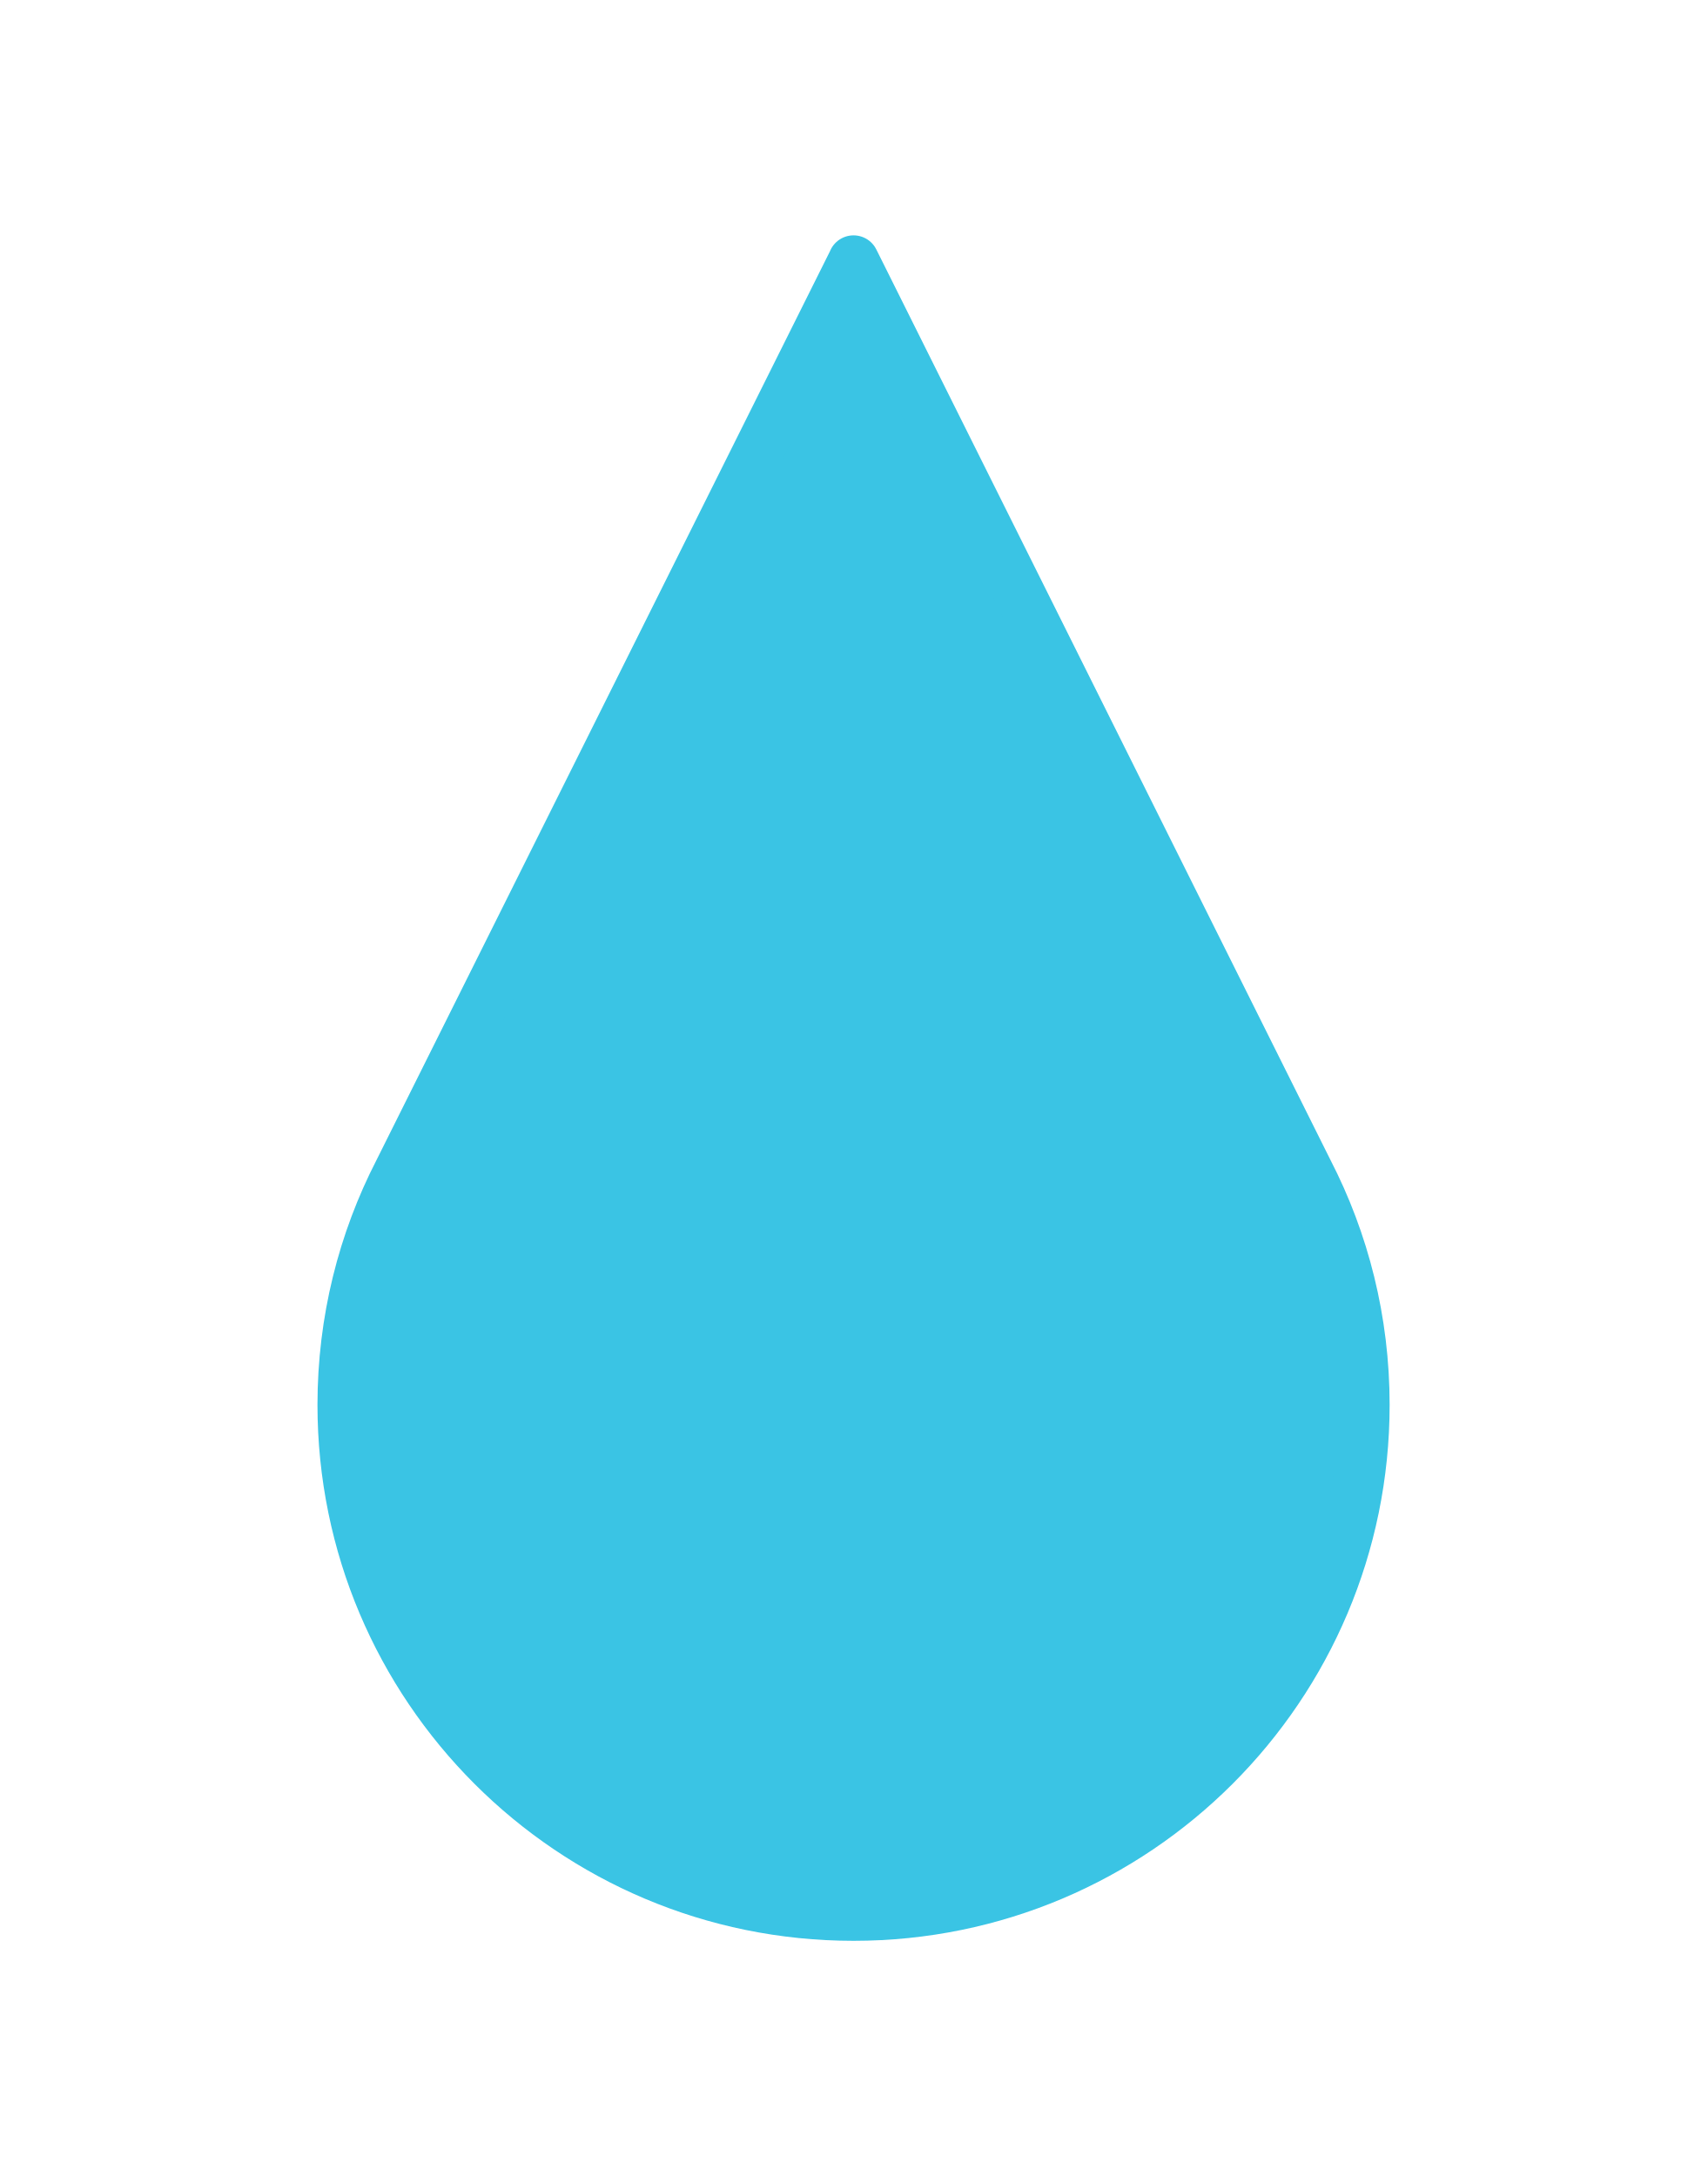
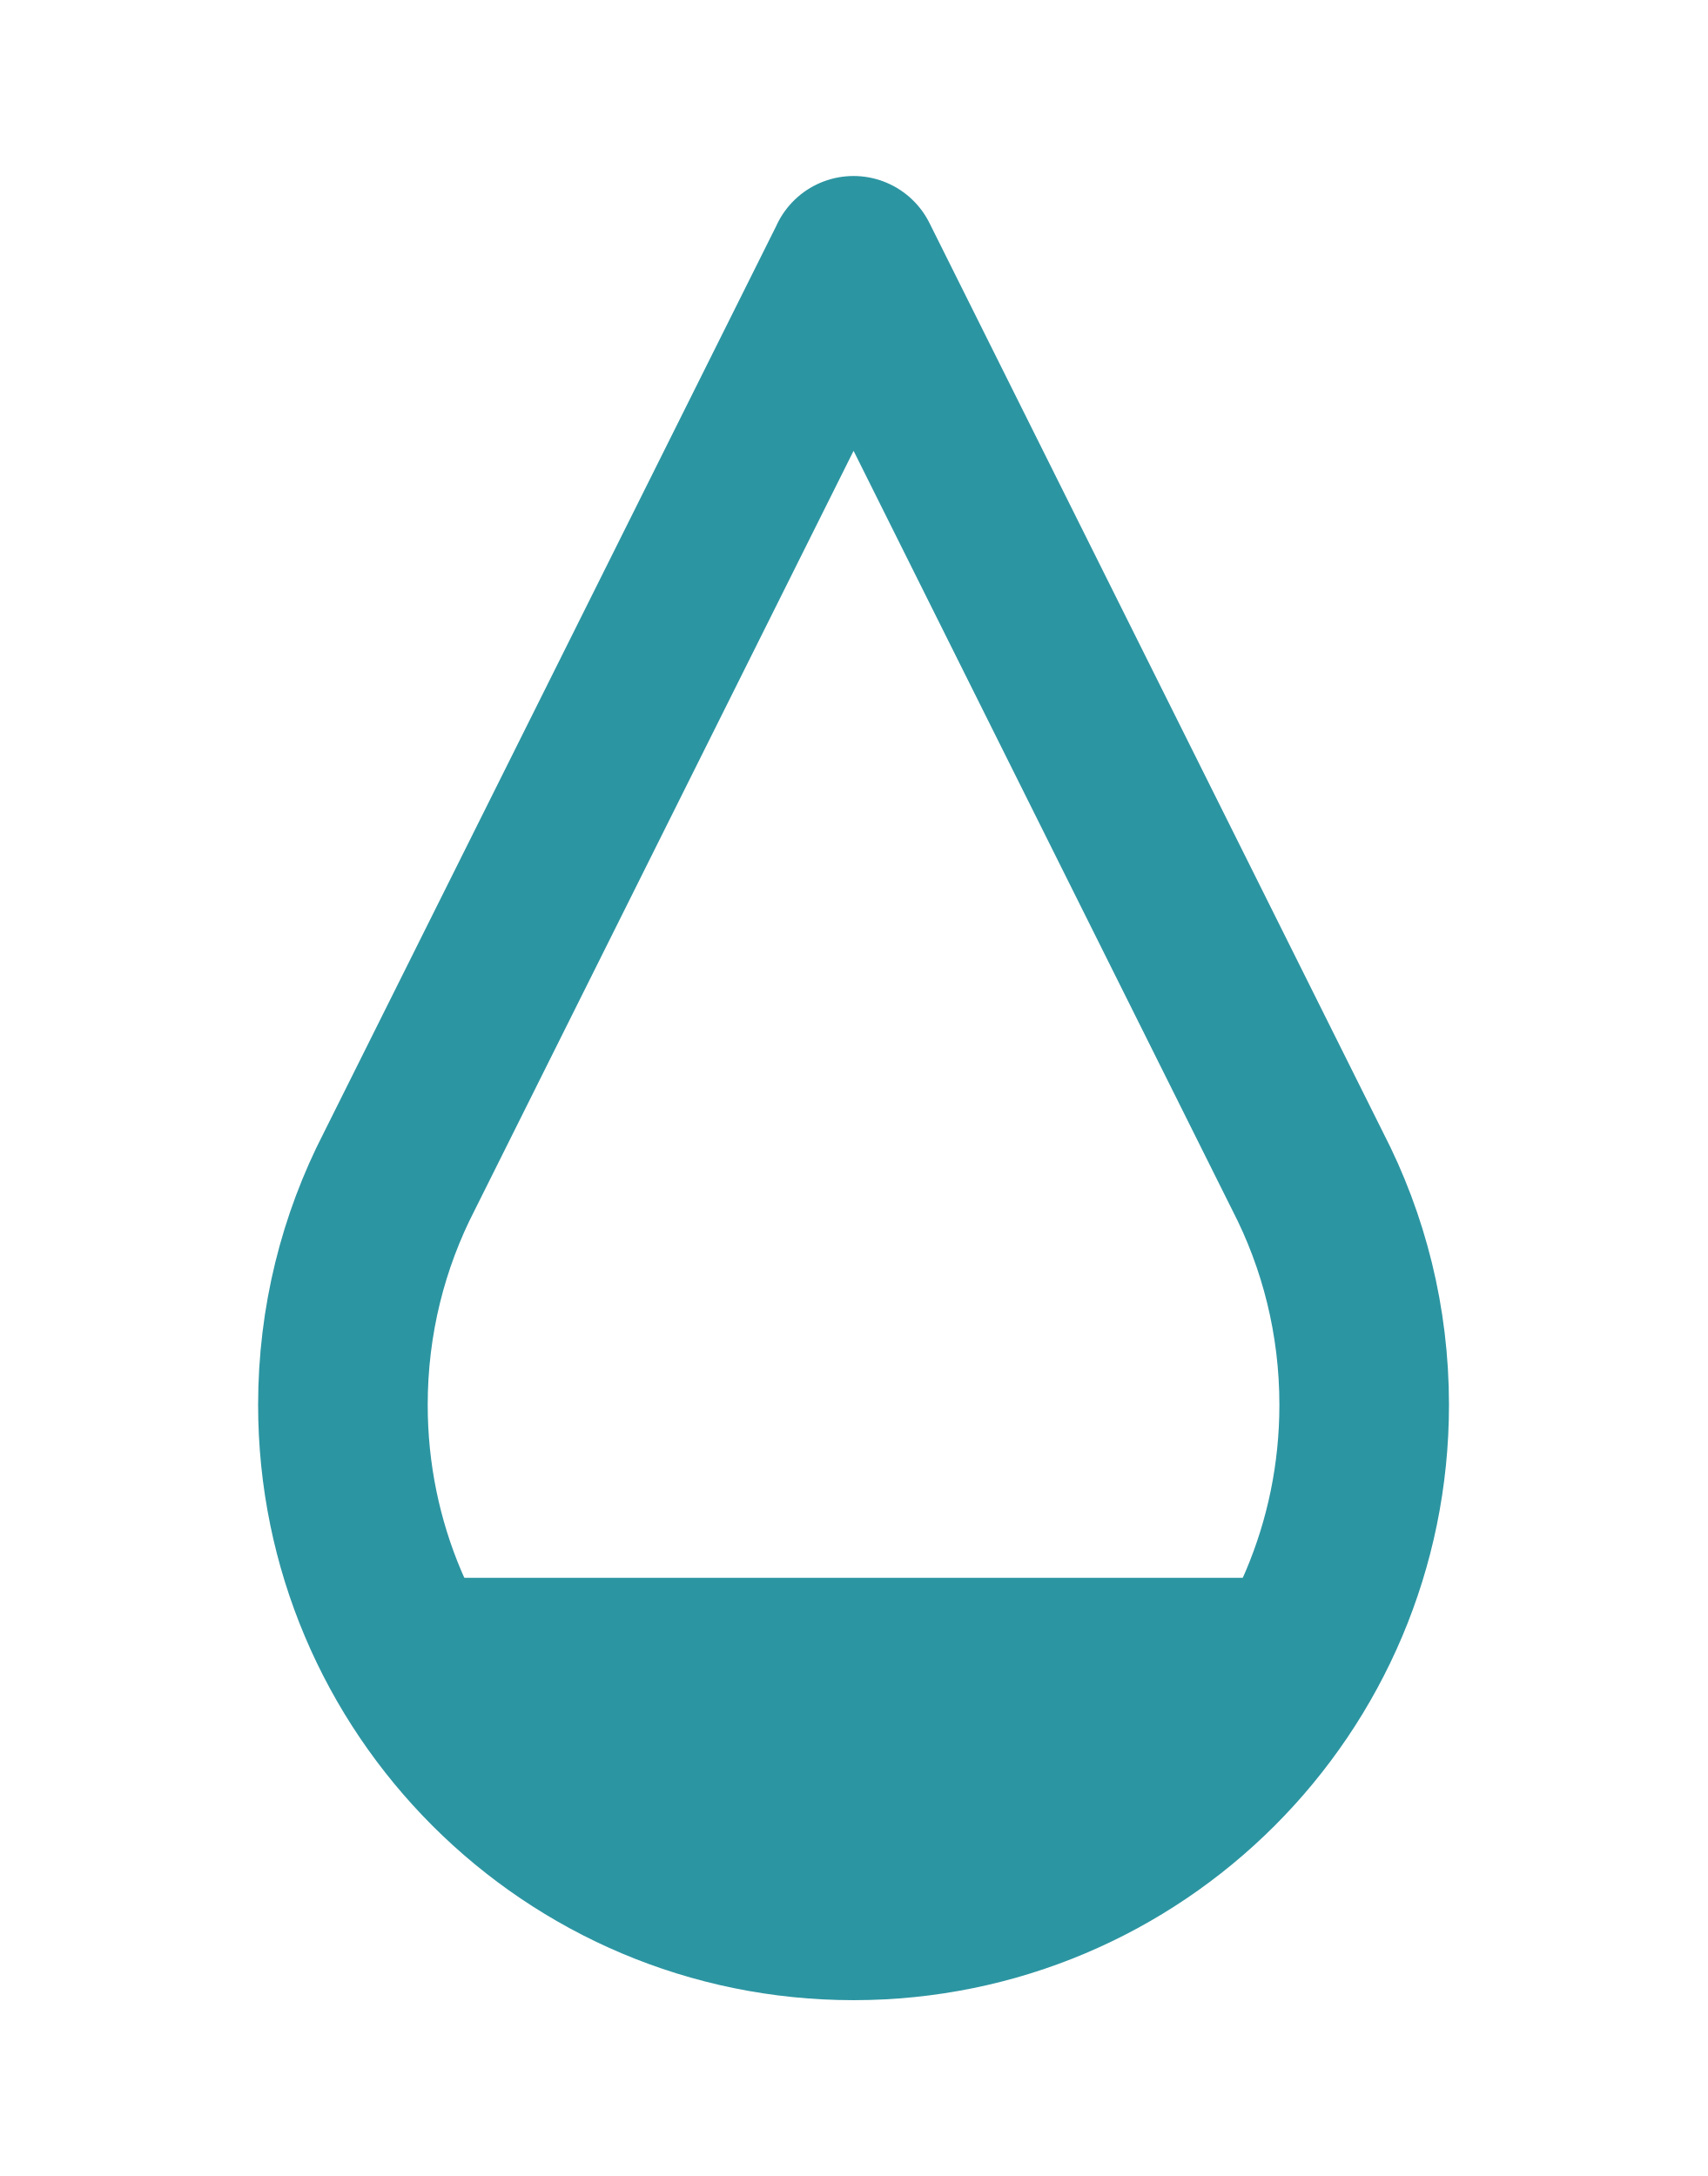
- <svg xmlns="http://www.w3.org/2000/svg" id="A-DETL-THIN" version="1.1" viewBox="0 0 100.67 128.33">
+ <svg xmlns="http://www.w3.org/2000/svg" version="1.1" viewBox="0 0 100.67 128.33">
  <defs>
    <style>
      .st0 {
-         fill: #3ac4e4;
-         stroke: #3ac4e4;
+         fill: #2c95a2;
+       }
+ 
+       .st1 {
+         fill: none;
+         stroke: #2c95a2;
        stroke-linejoin: round;
-         stroke-width: 3px;
+         stroke-width: 10px;
      }
    </style>
  </defs>
-   <path class="st0" d="M50.33,15.38l26.78,53.7c2.13,4.13,3.33,8.81,3.33,13.77,0,16.63-13.48,30.11-30.11,30.11s-30.11-13.48-30.11-30.11c0-4.96,1.2-9.64,3.32-13.76,0,0,26.79-53.7,26.79-53.7Z" />
+   <g id="A-DETL-THIN">
+     <path class="st1" d="M50.33,15.38l26.78,53.7c2.13,4.13,3.33,8.81,3.33,13.77,0,16.63-13.48,30.11-30.11,30.11s-30.11-13.48-30.11-30.11c0-4.96,1.2-9.64,3.32-13.76L50.33,15.39h0Z" />
+   </g>
+   <g id="Layer_2">
+     <path class="st0" d="M21.99,93.05c-1.15-3.18-1.77-6.62-1.77-10.2" />
+     <path class="st0" d="M78.67,93.05c-4.18,11.61-15.29,19.91-28.34,19.91s-24.16-8.3-28.34-19.91" />
+     <path class="st0" d="M80.44,82.85c0,3.58-.62,7.01-1.77,10.2" />
+   </g>
</svg>
